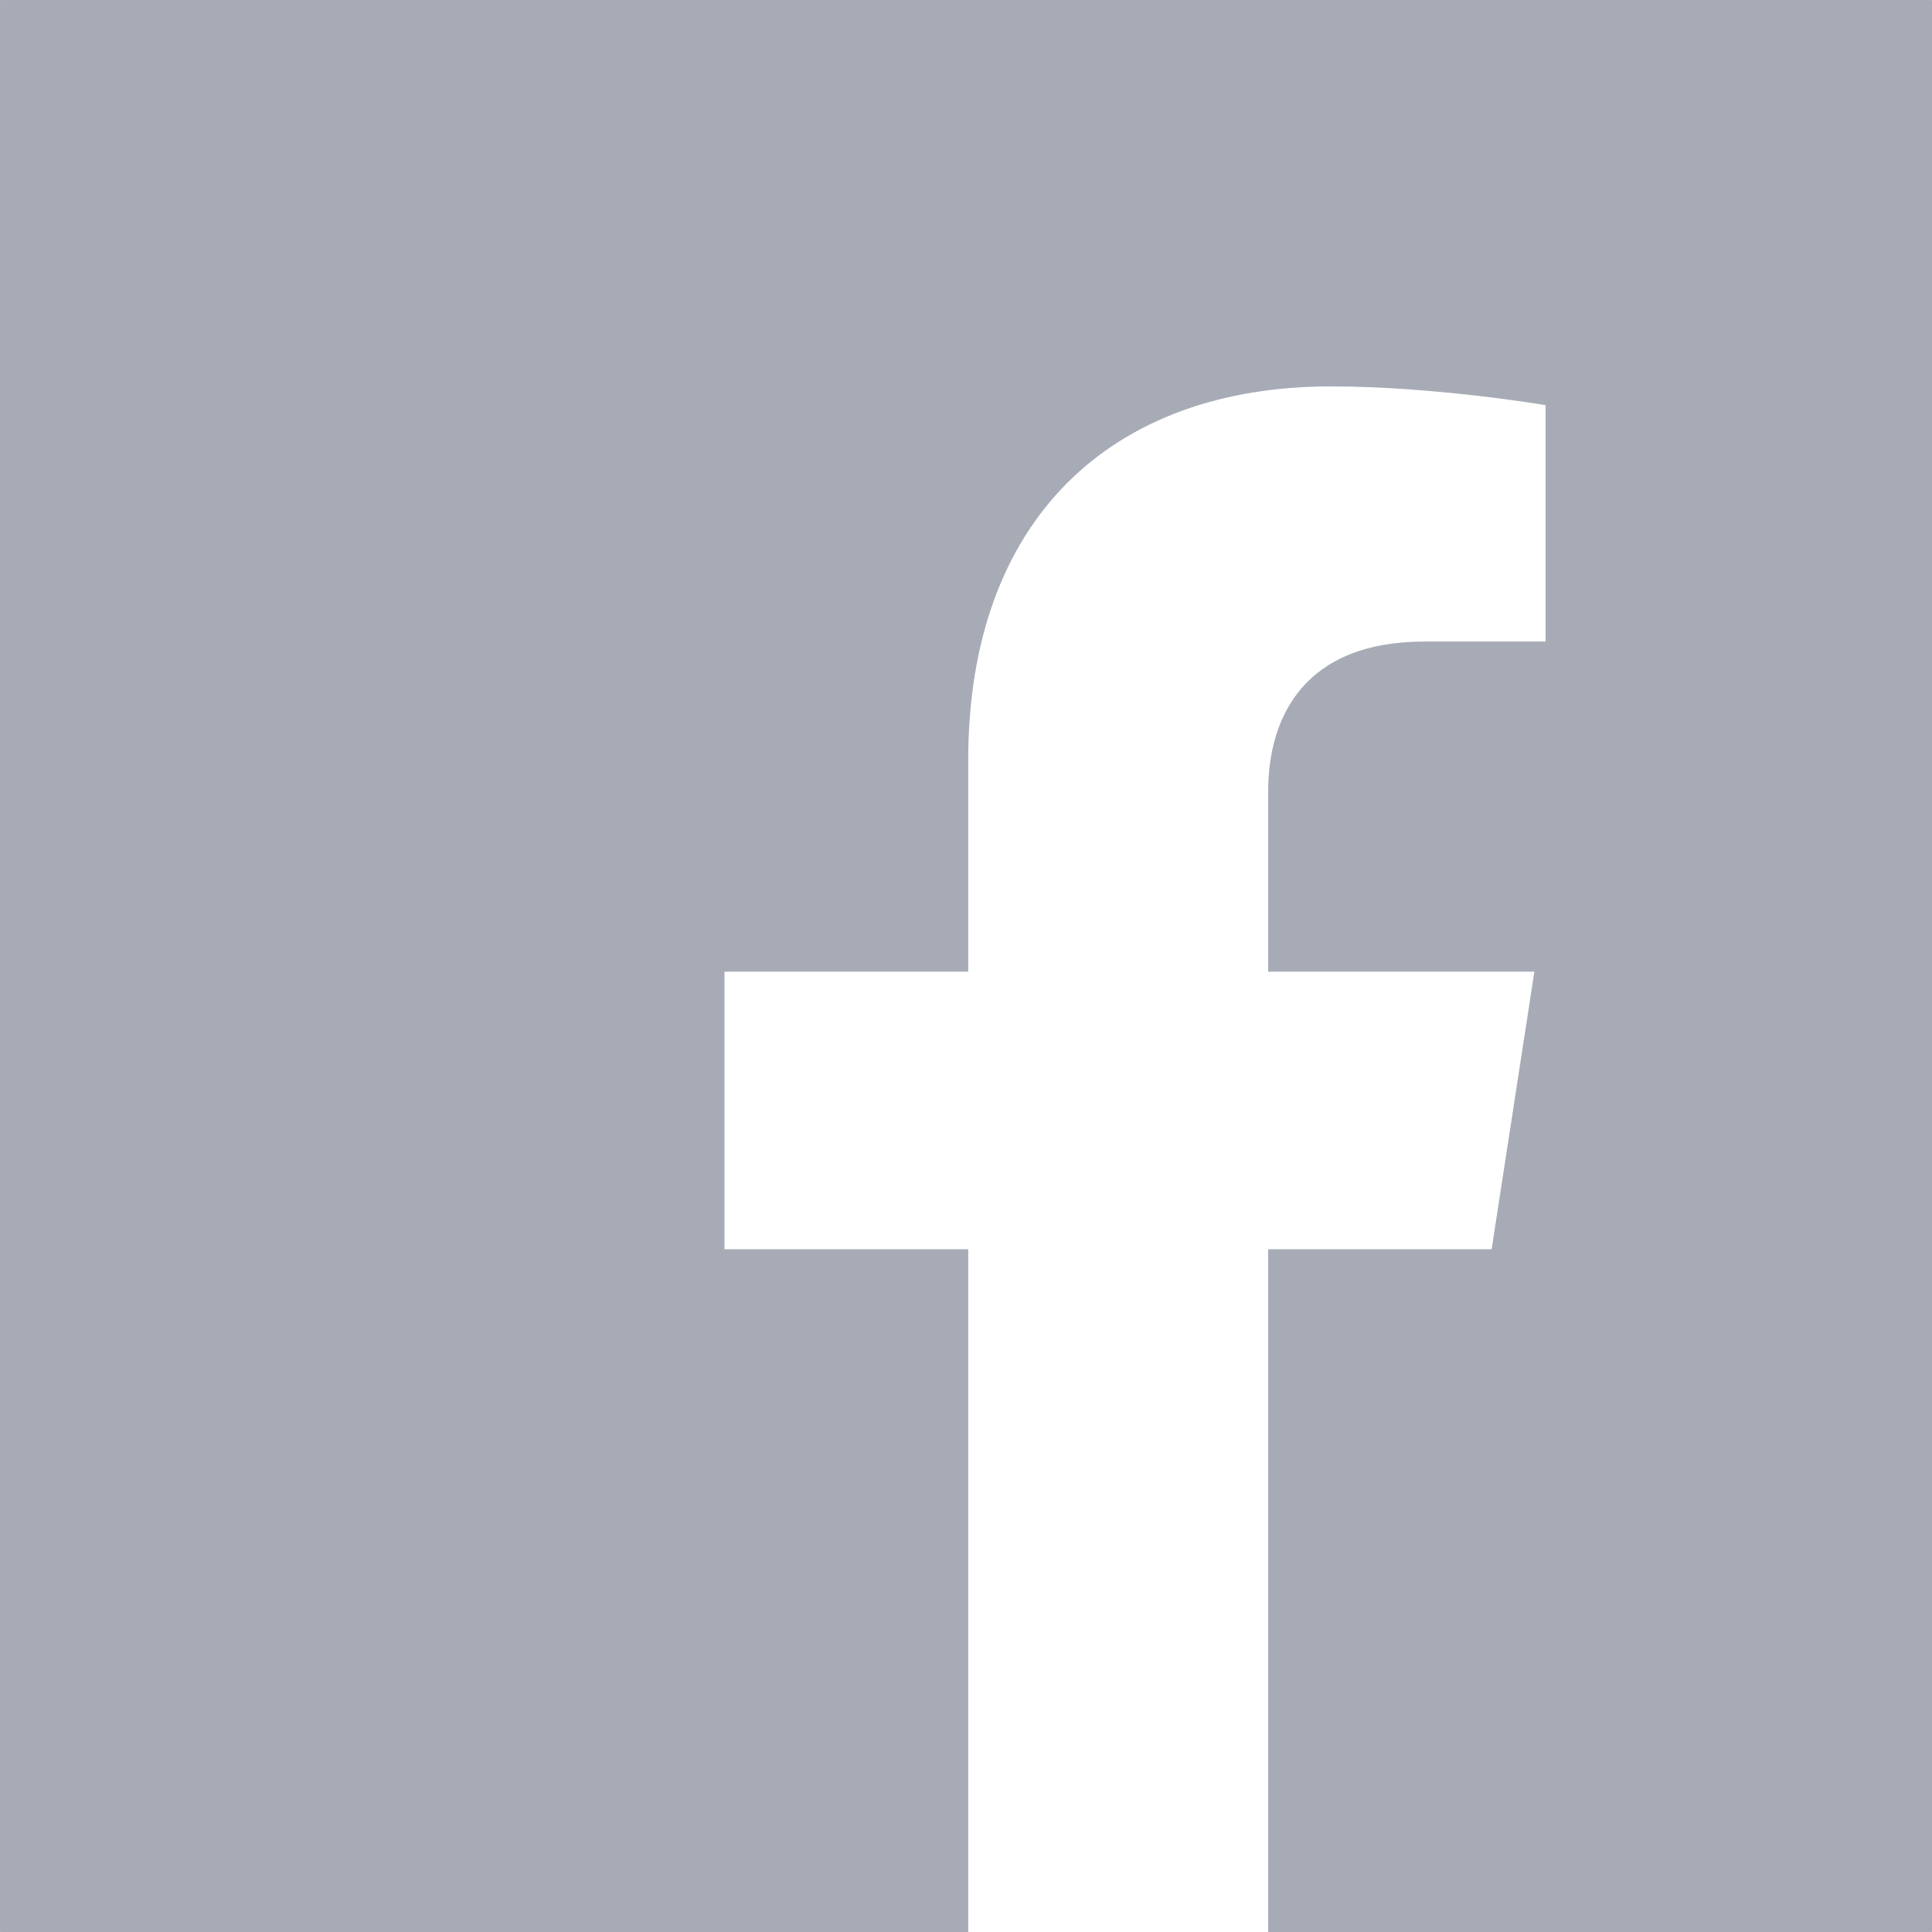
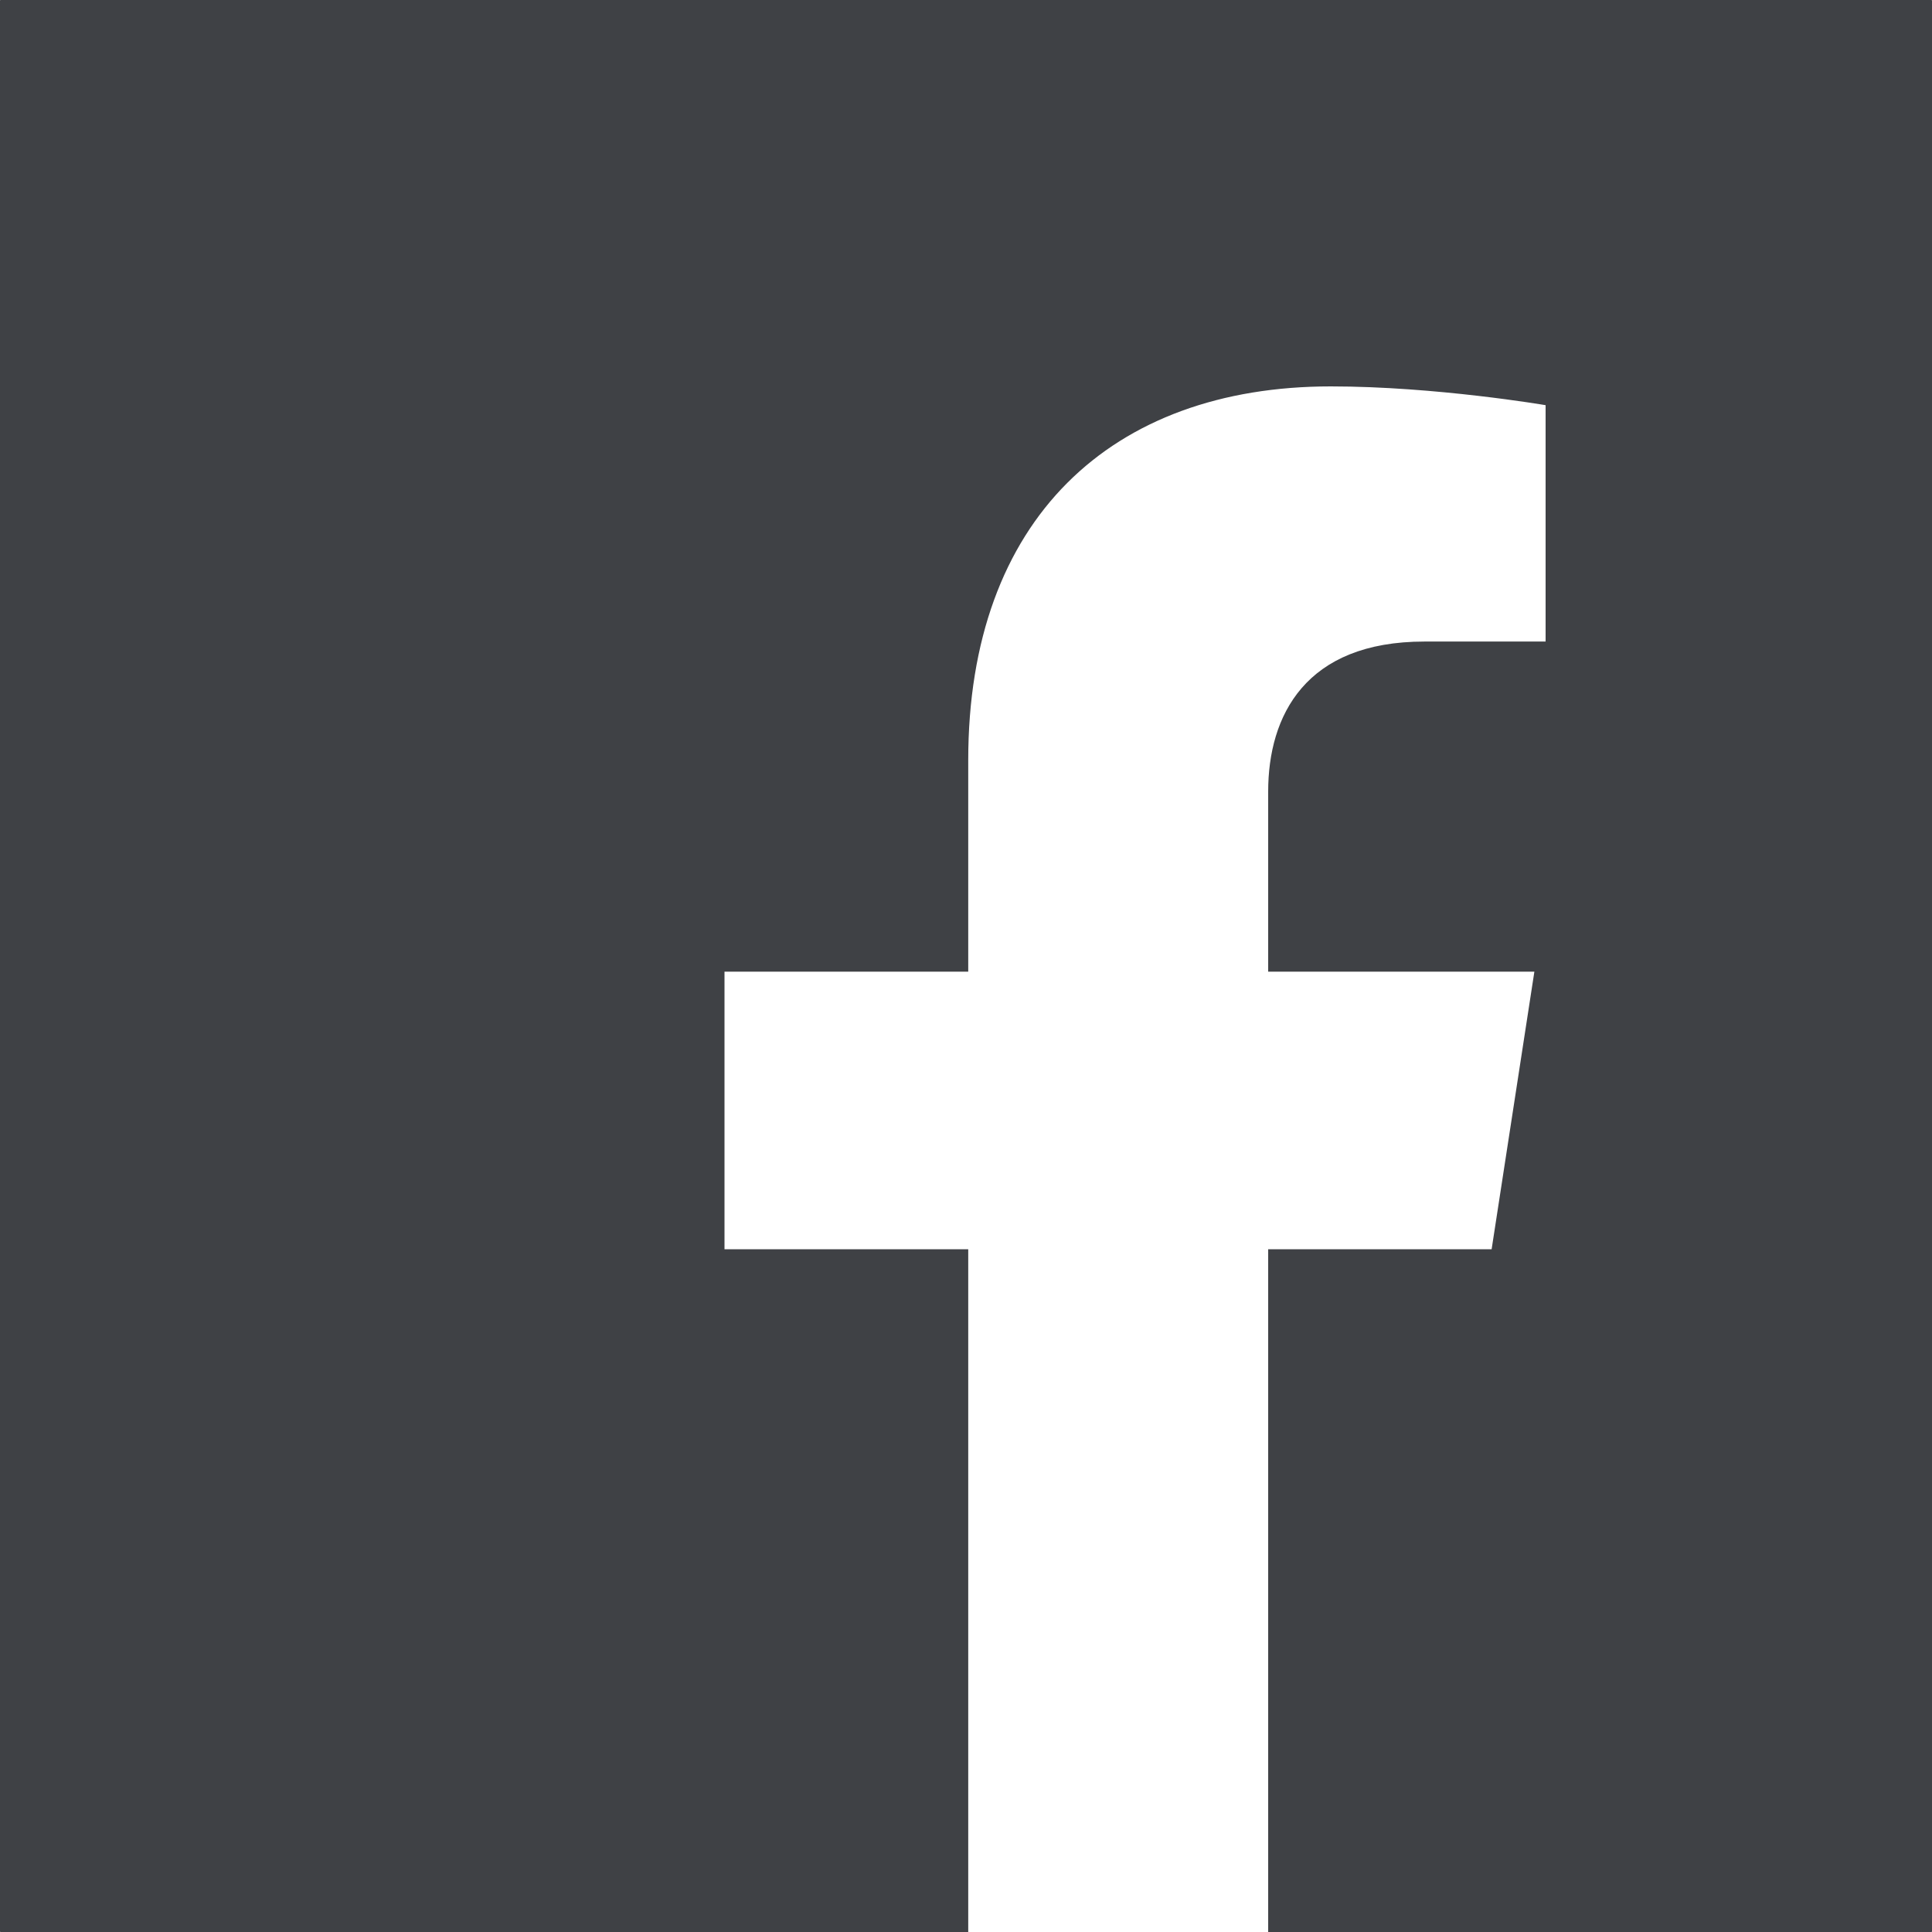
<svg xmlns="http://www.w3.org/2000/svg" width="32" height="32" viewBox="0 0 32 32" fill="none">
-   <path d="M31.991 0H0.009C0.004 0 0 0.004 0 0.009V31.991C0 31.996 0.004 32 0.009 32H31.991C31.996 32 32 31.996 32 31.991V0.009C32 0.004 31.996 0 31.991 0Z" fill="#A7ABB6" />
+   <path d="M31.991 0H0.009C0.004 0 0 0.004 0 0.009V31.991C0 31.996 0.004 32 0.009 32H31.991C31.996 32 32 31.996 32 31.991V0.009C32 0.004 31.996 0 31.991 0Z" fill="#3F4145" />
  <path d="M24.706 20.692L25.414 16.094H21.005V13.111C21.005 11.856 21.619 10.626 23.594 10.626H25.6V6.711C25.6 6.711 23.78 6.4 22.042 6.4C18.409 6.4 16.037 8.6 16.037 12.589V16.094H12V20.692H16.037V32H21.005V20.692H24.706Z" fill="white" />
</svg>
